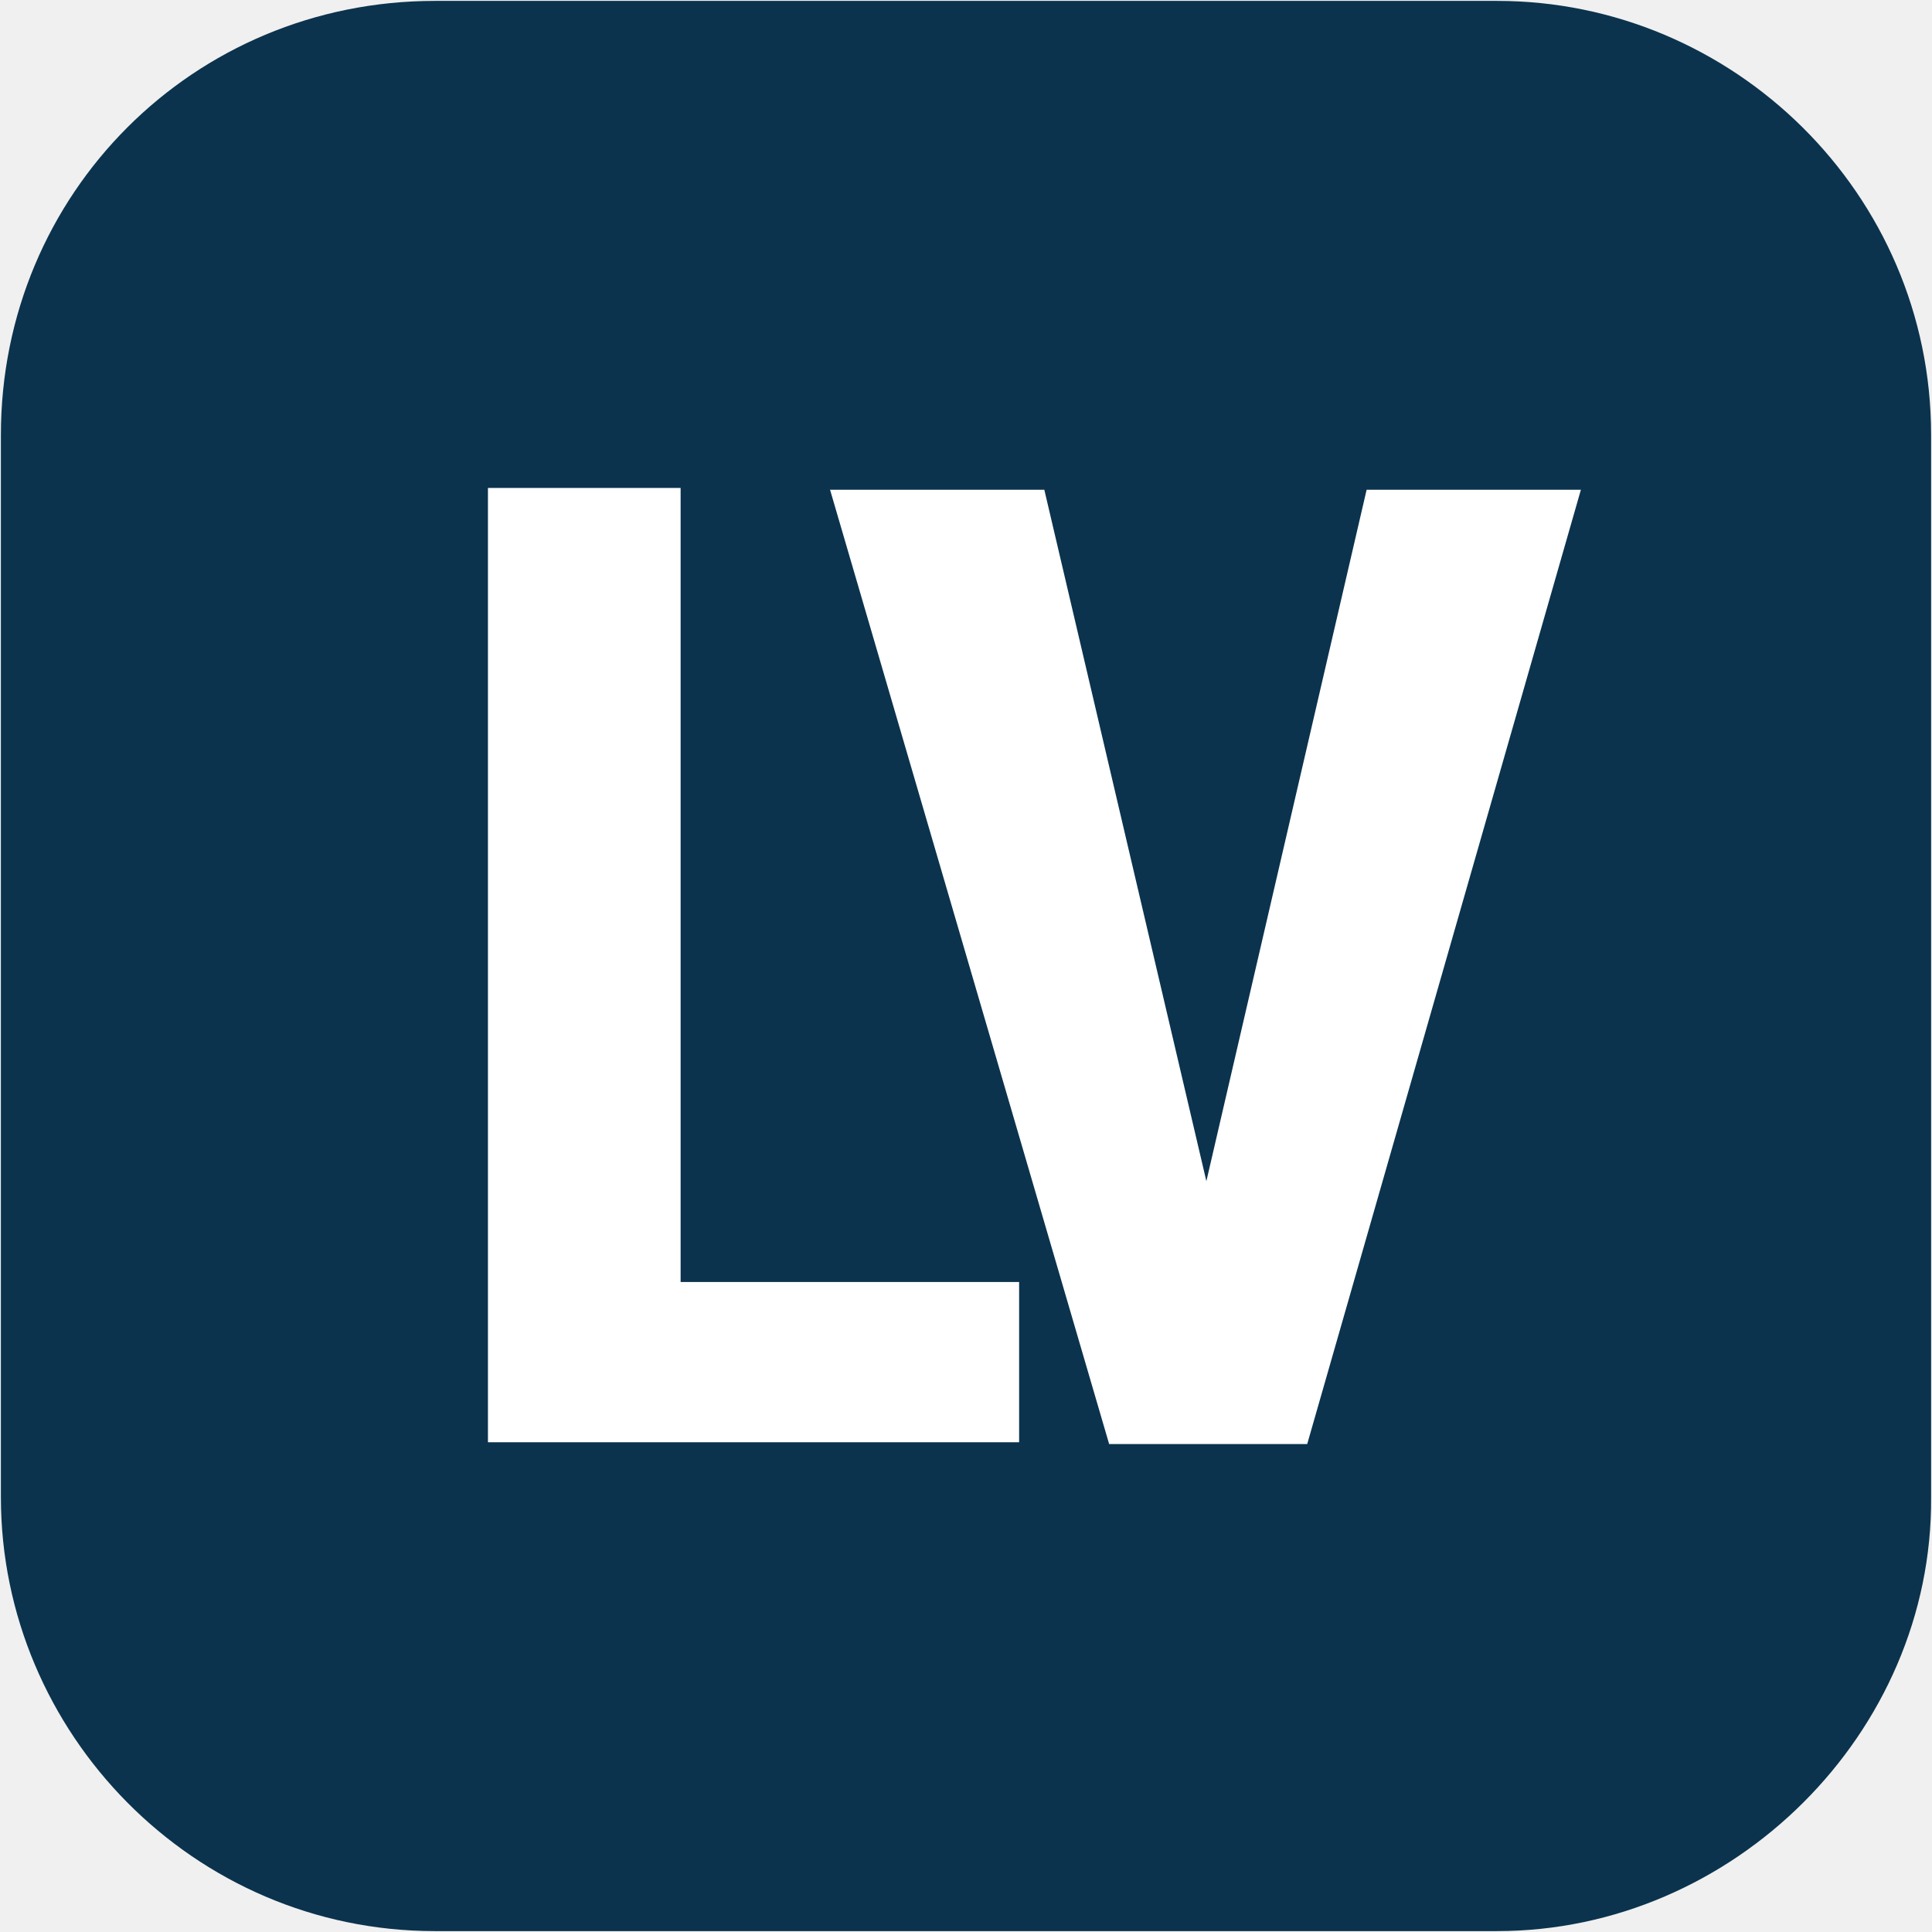
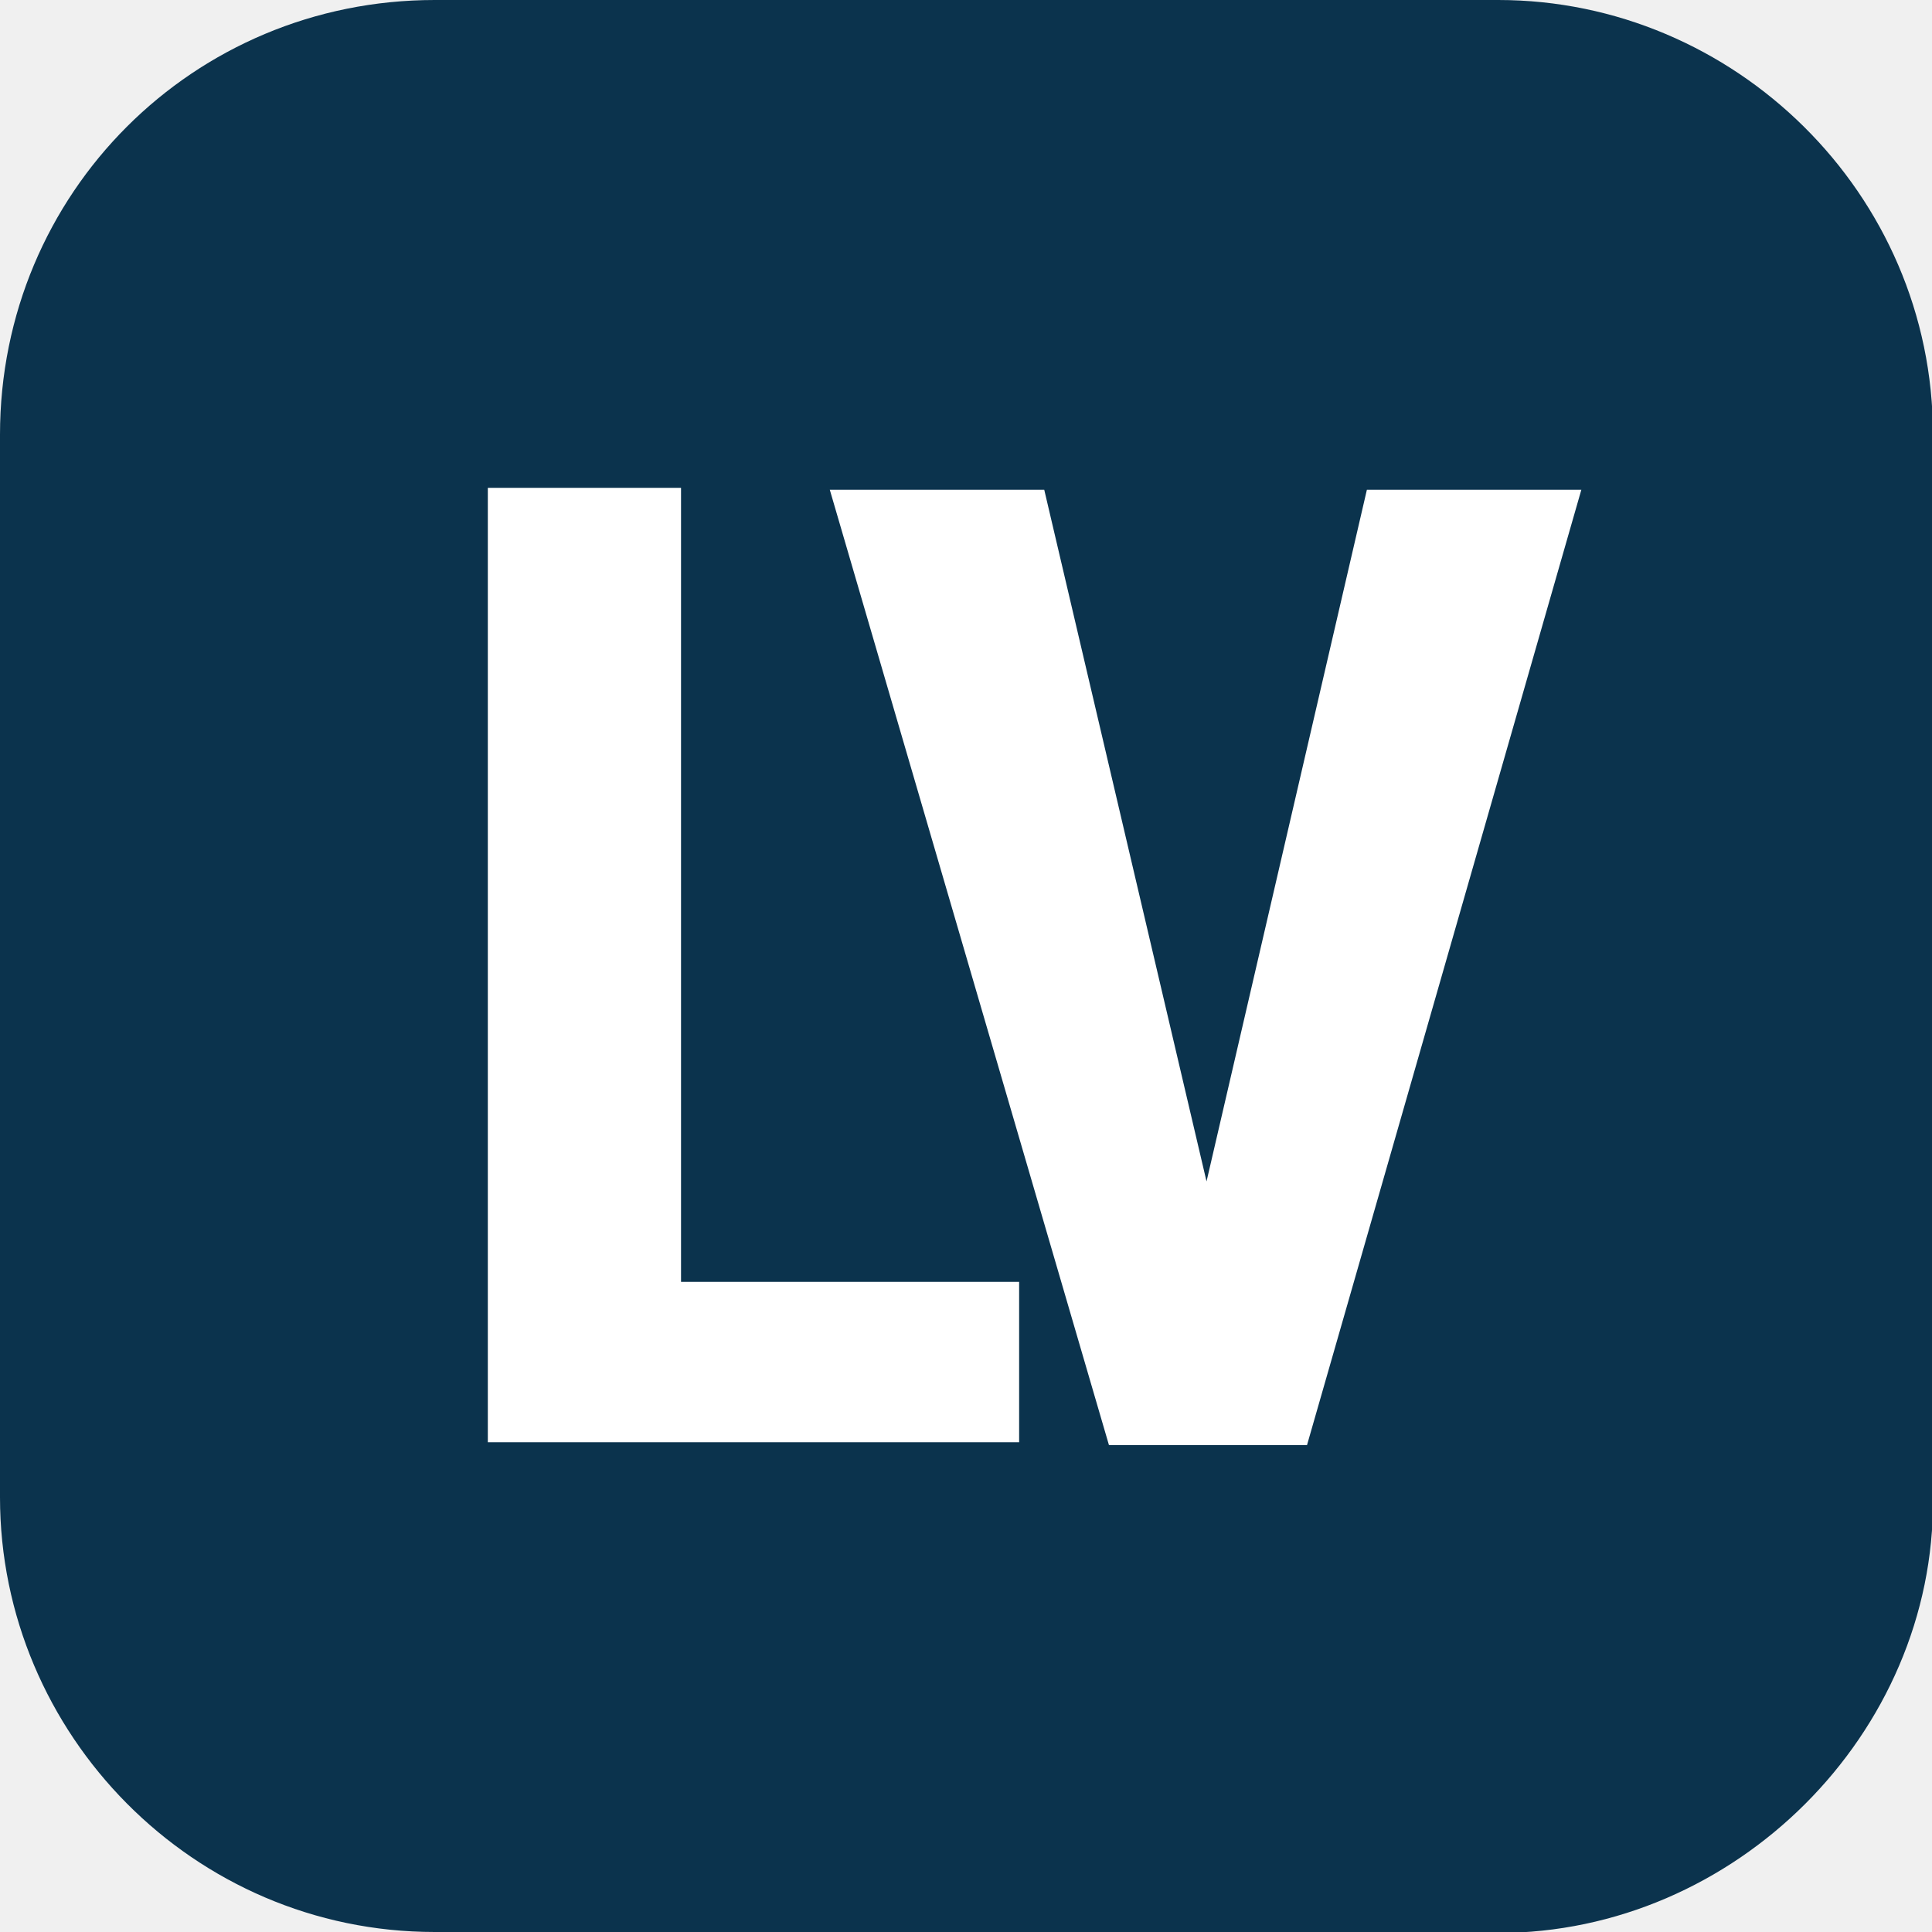
- <svg xmlns="http://www.w3.org/2000/svg" id="Layer_1" version="1.1" viewBox="0 0 107.3 107.3">
+ <svg xmlns="http://www.w3.org/2000/svg" id="Layer_1" version="1.1" viewBox="0 0 200 200">
  <defs>
    <style>
      .st0 {
        fill: #fff;
      }

      .st1 {
        fill: #0b334d;
      }
    </style>
  </defs>
-   <path class="st1" d="M83.15,107.25H24.15C10.75,107.25.05,96.25.05,83.15V24.15C.05,10.75,10.75.05,24.15.05h59c13.1,0,24.1,10.7,24.1,24.1v59c.1,13.1-11,24.1-24.1,24.1Z" />
+   <path class="st1" d="M155,200H45c-25,0-45-20.5-45-45V45C0,20,20,0,45,0h110.1c24.4,0,45,20,45,45v110.1c.2,24.4-20.5,45-45,45h-.1Z" />
  <g>
-     <path class="st0" d="M37.8,71.2h18.8v8.9h-29.5V27.1h10.7v44.1h0Z" />
-     <path class="st0" d="M67,65.6l8.9-38.4h11.9l-15.2,53h-11l-15.5-53h11.9l9,38.4Z" />
+     <path class="st0" d="M70.4,132.7h35.1v16.6h-55V50.5h20v82.3h0Z" />
+     <path class="st0" d="M124.9,122.3l16.6-71.6h22.2l-28.4,98.9h-20.5l-28.9-98.9h22.2s16.8,71.6,16.8,71.6Z" />
  </g>
</svg>
